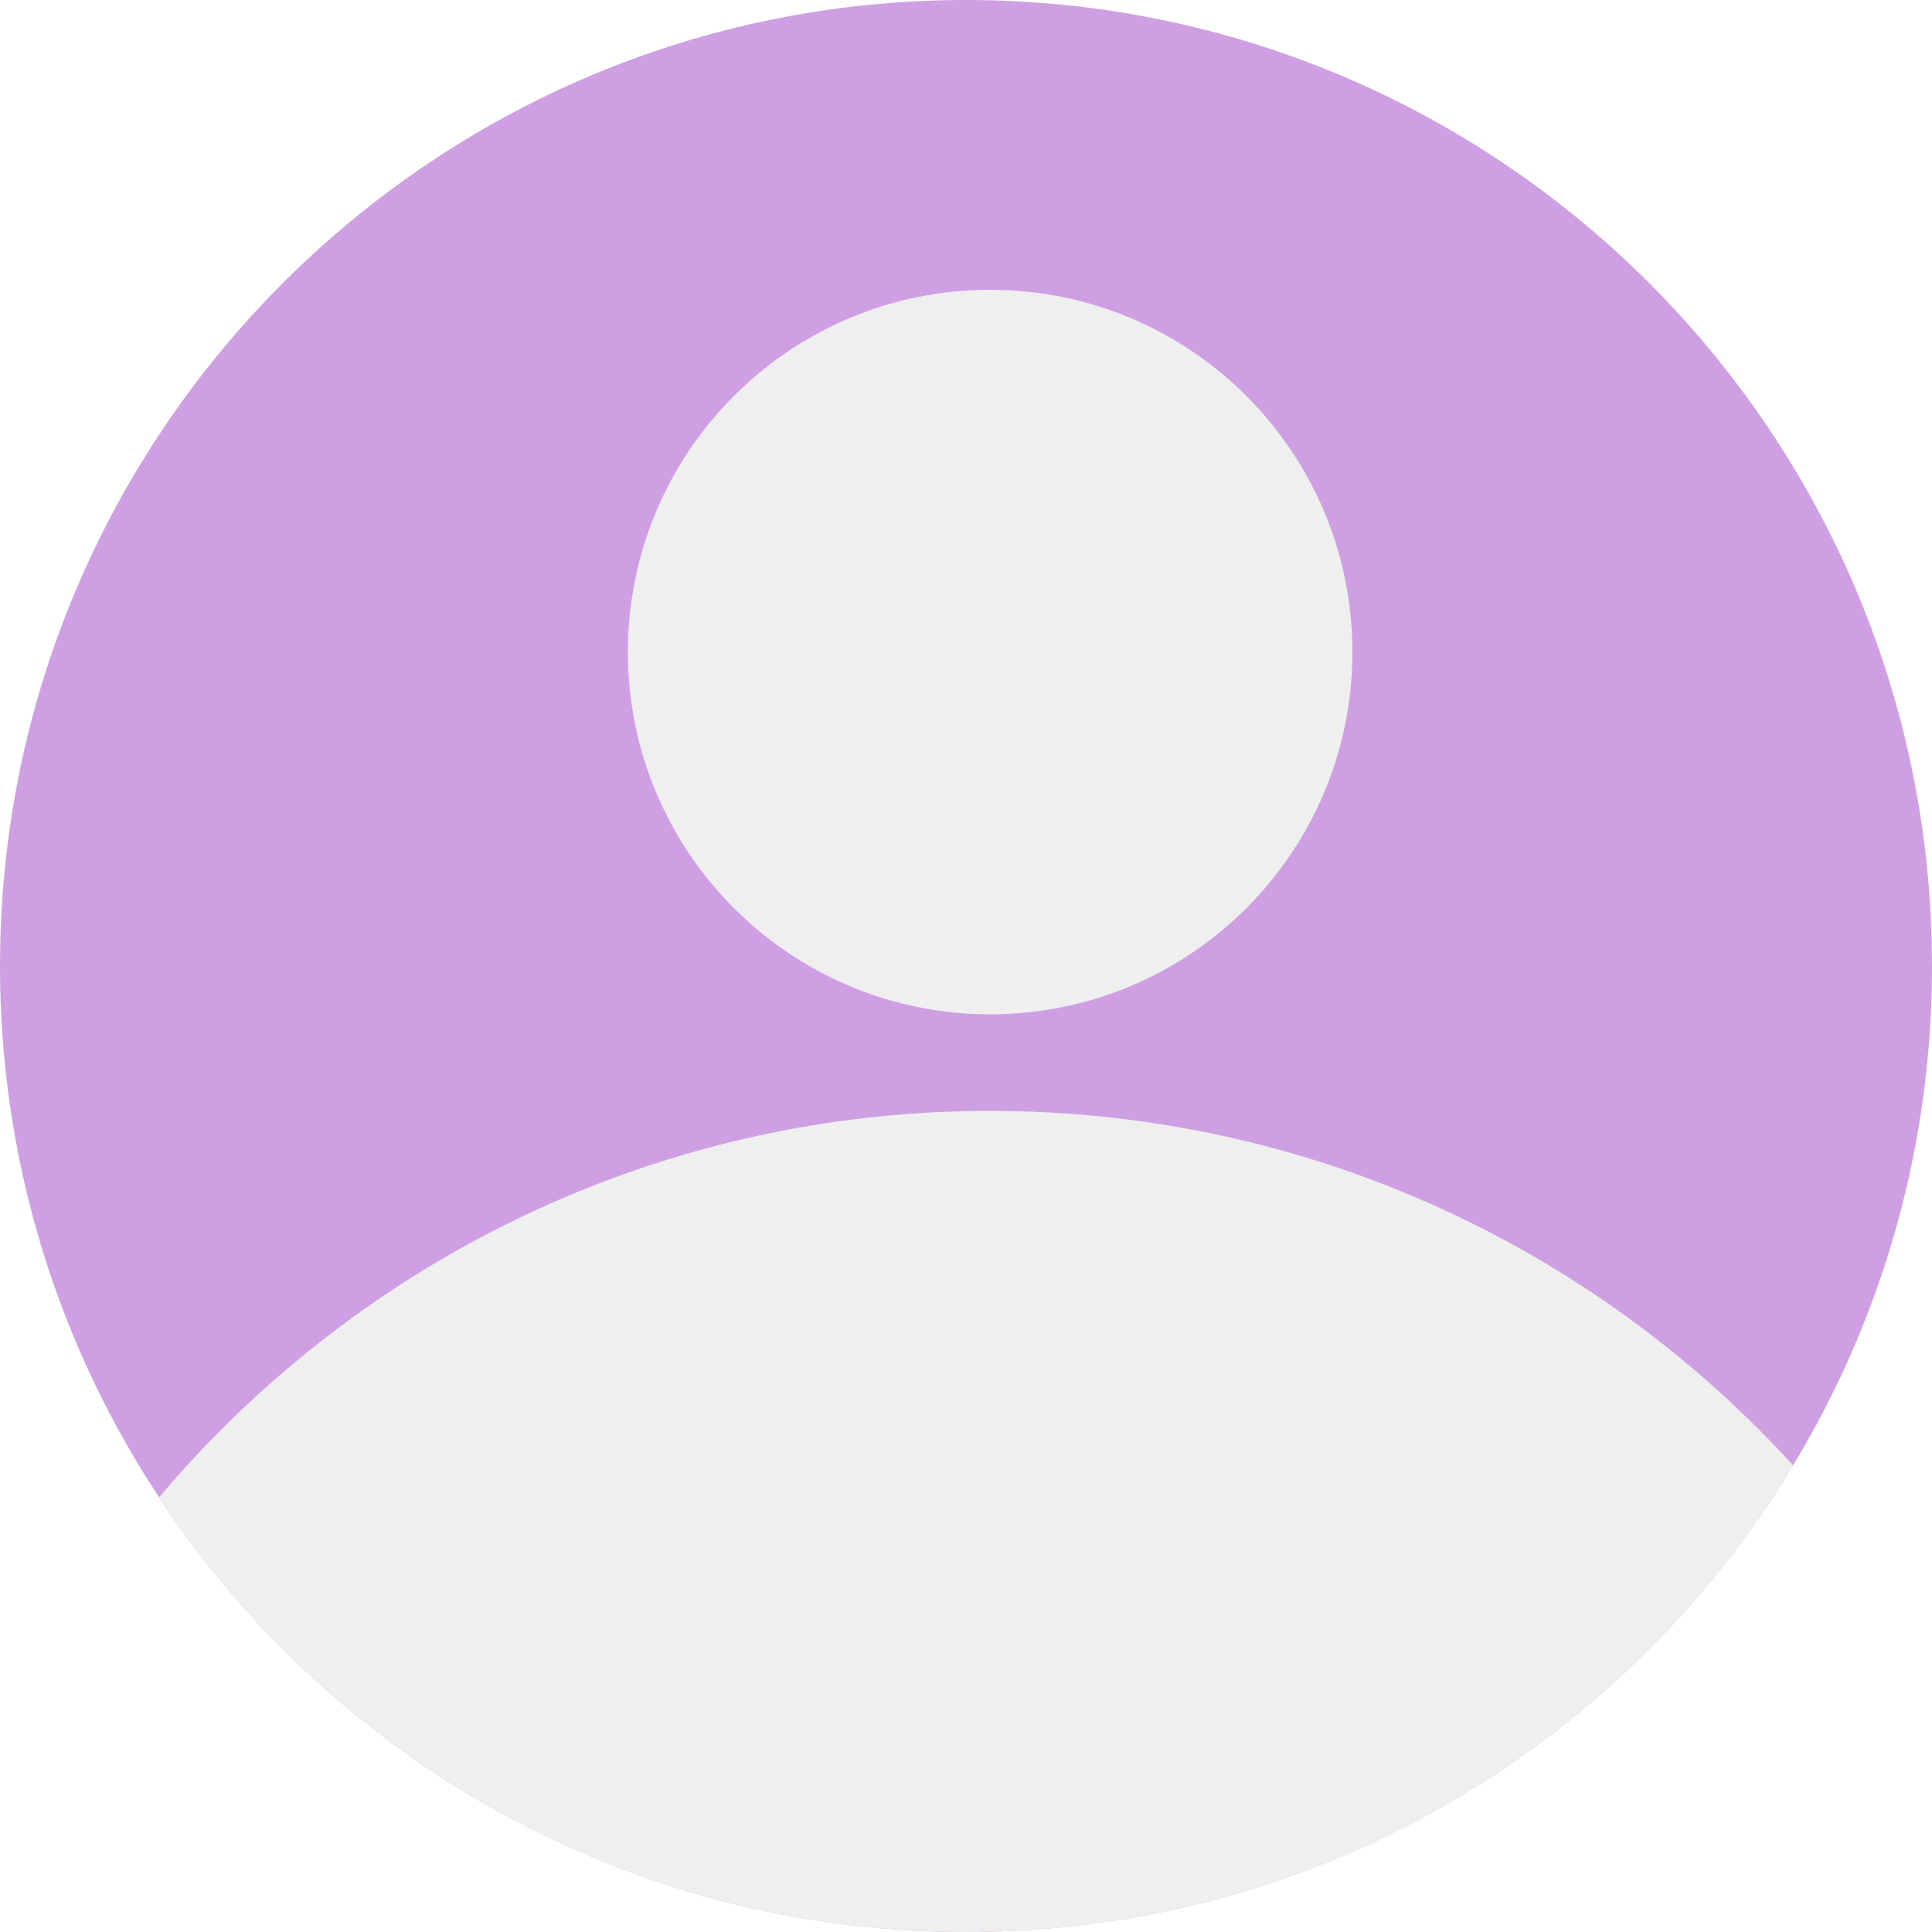
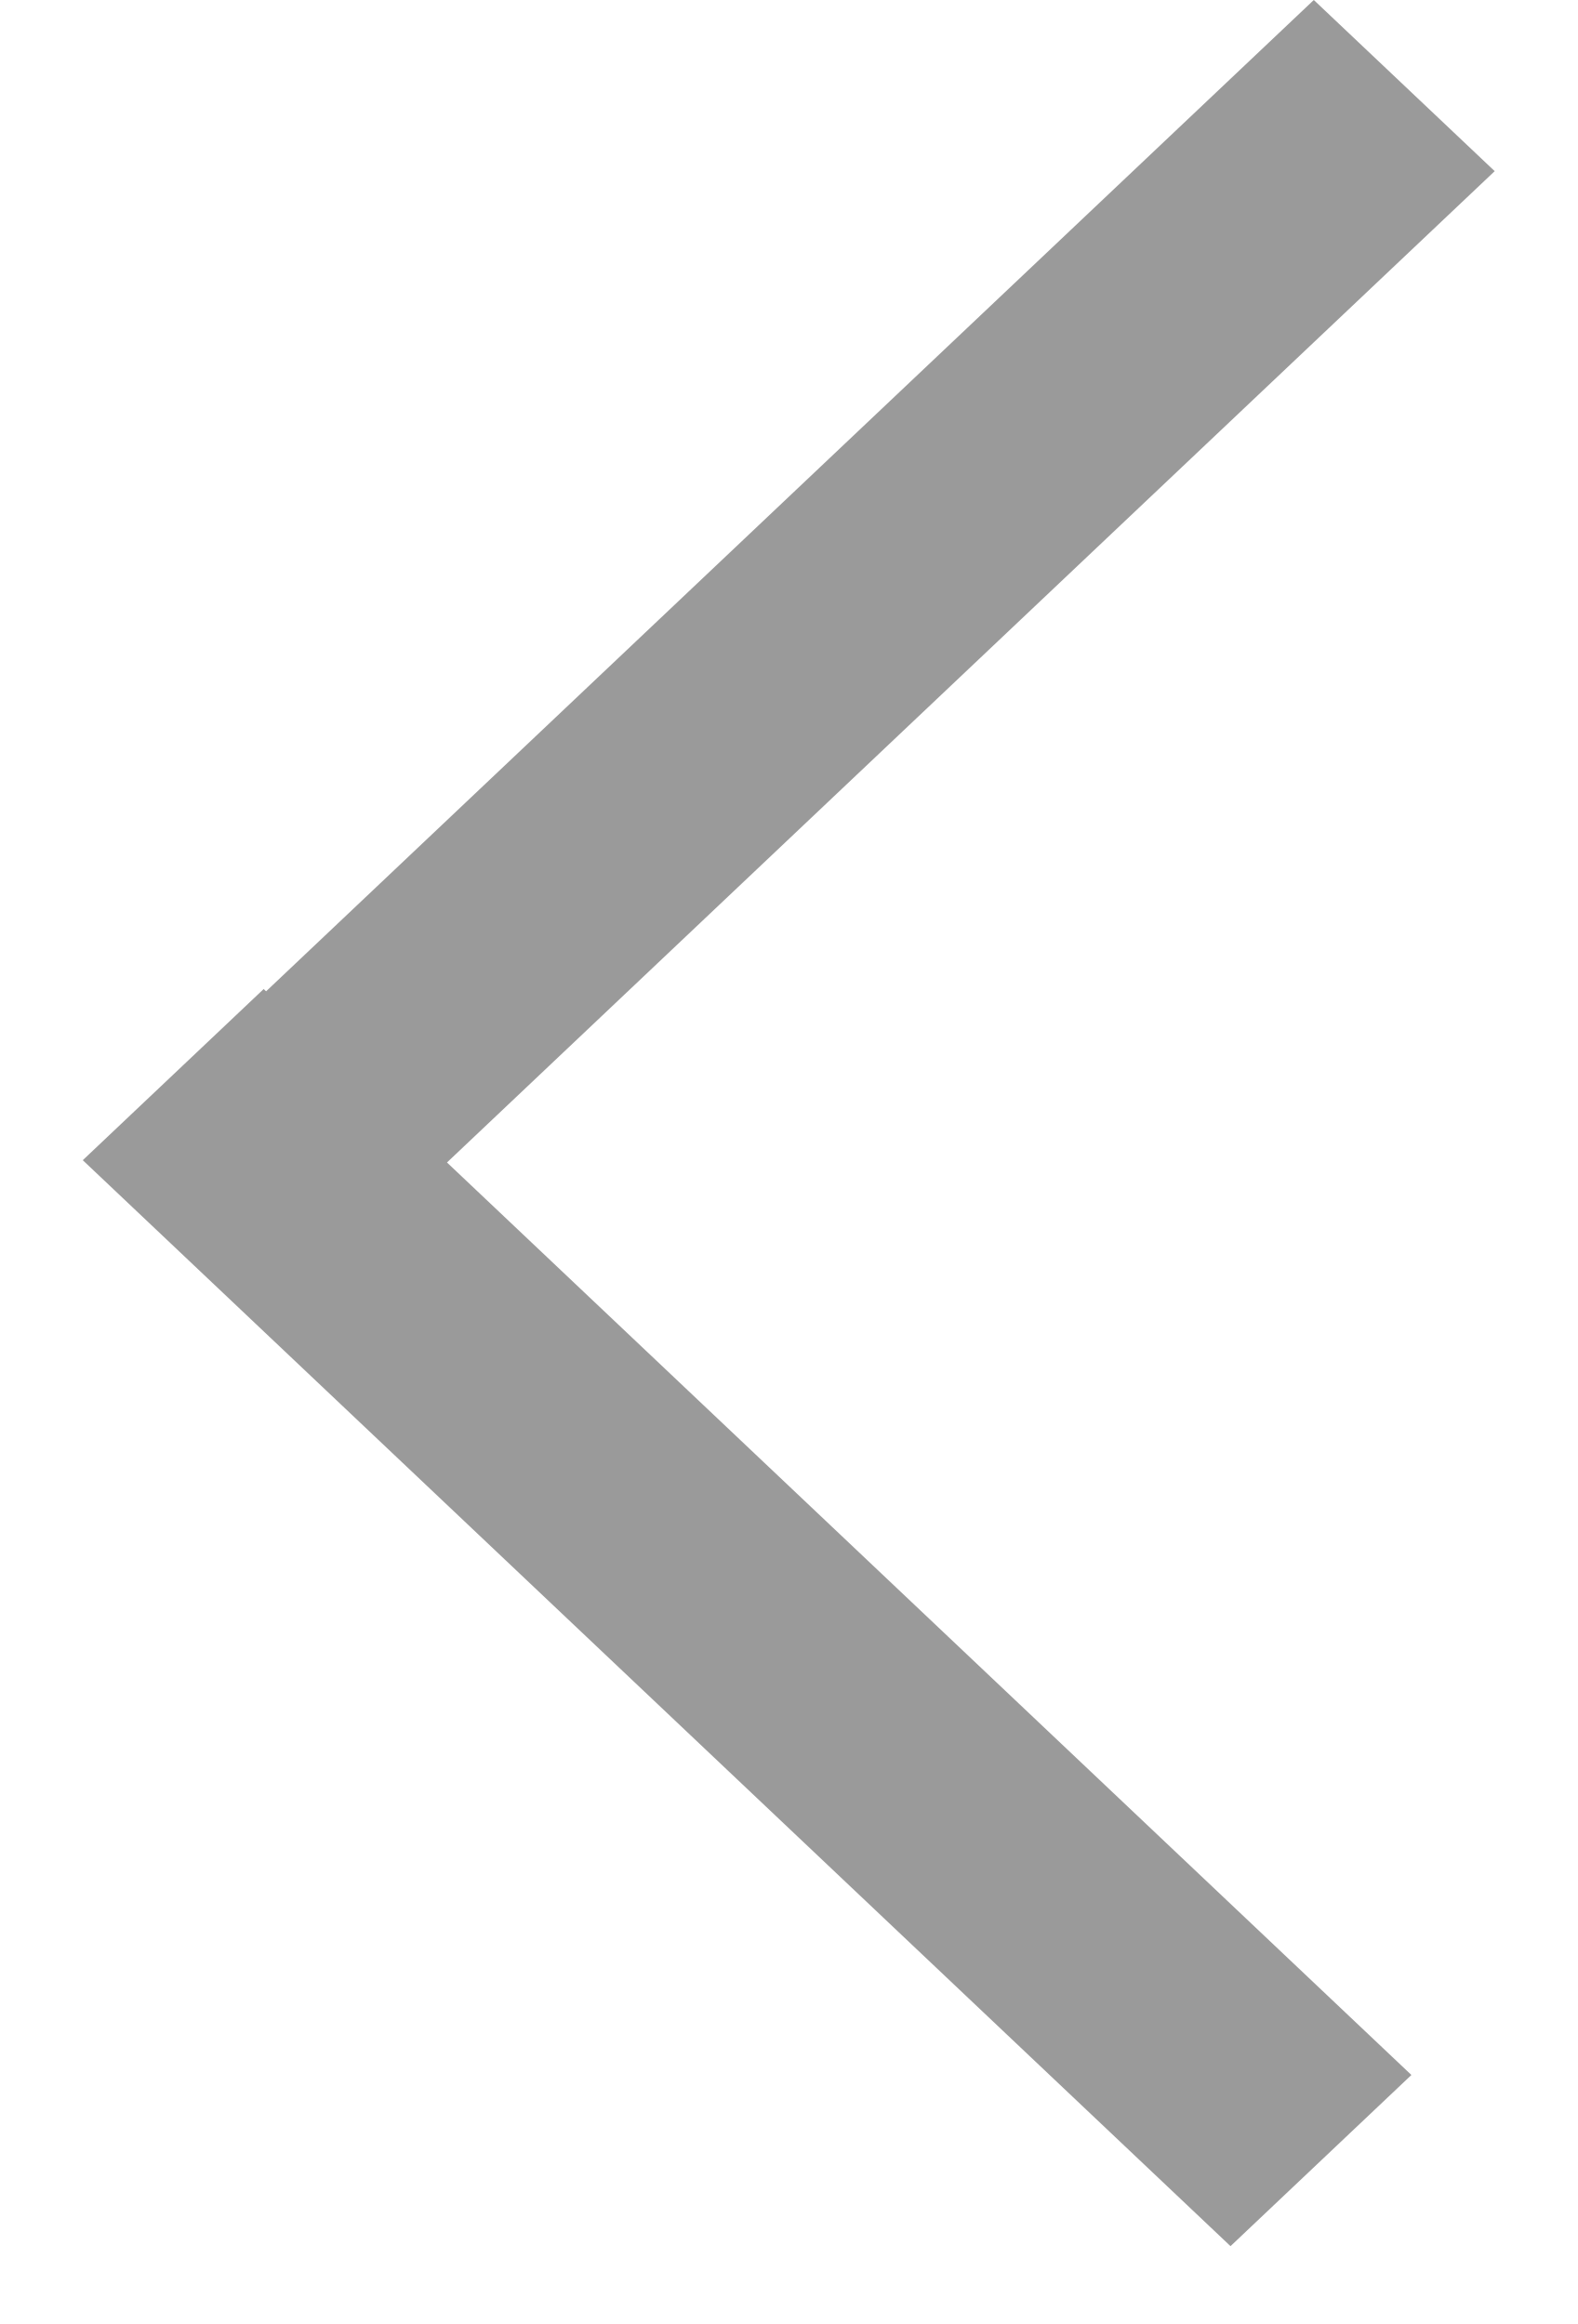
- <svg xmlns="http://www.w3.org/2000/svg" width="40" height="40" viewBox="0 0 40 40" fill="none">
-   <circle cx="20" cy="20" r="20" fill="#CEA0E3" />
-   <circle cx="20.5" cy="13.5" r="7.5" fill="#EFEFEF" />
-   <mask id="mask0" mask-type="alpha" maskUnits="userSpaceOnUse" x="0" y="0" width="40" height="40">
-     <circle cx="20" cy="20" r="20" fill="#C4C4C4" />
-   </mask>
-   <g mask="url(#mask0)">
-     <circle cx="20.5" cy="45.5" r="22.5" fill="#EFEFEF" />
-   </g>
+ <svg xmlns="http://www.w3.org/2000/svg" width="19" height="28" viewBox="0 0 19 28" fill="none">
+   <line y1="-1.5" x2="19.034" y2="-1.5" transform="matrix(-0.726283 0.687396 -0.726283 -0.687396 15.8242 0)" stroke="#9A9A9A" stroke-width="3" />
+   <line y1="-1.5" x2="19.034" y2="-1.5" transform="matrix(0.726283 0.687396 0.726283 -0.687396 3.17578 11.916)" stroke="#9A9A9A" stroke-width="3" />
</svg>
